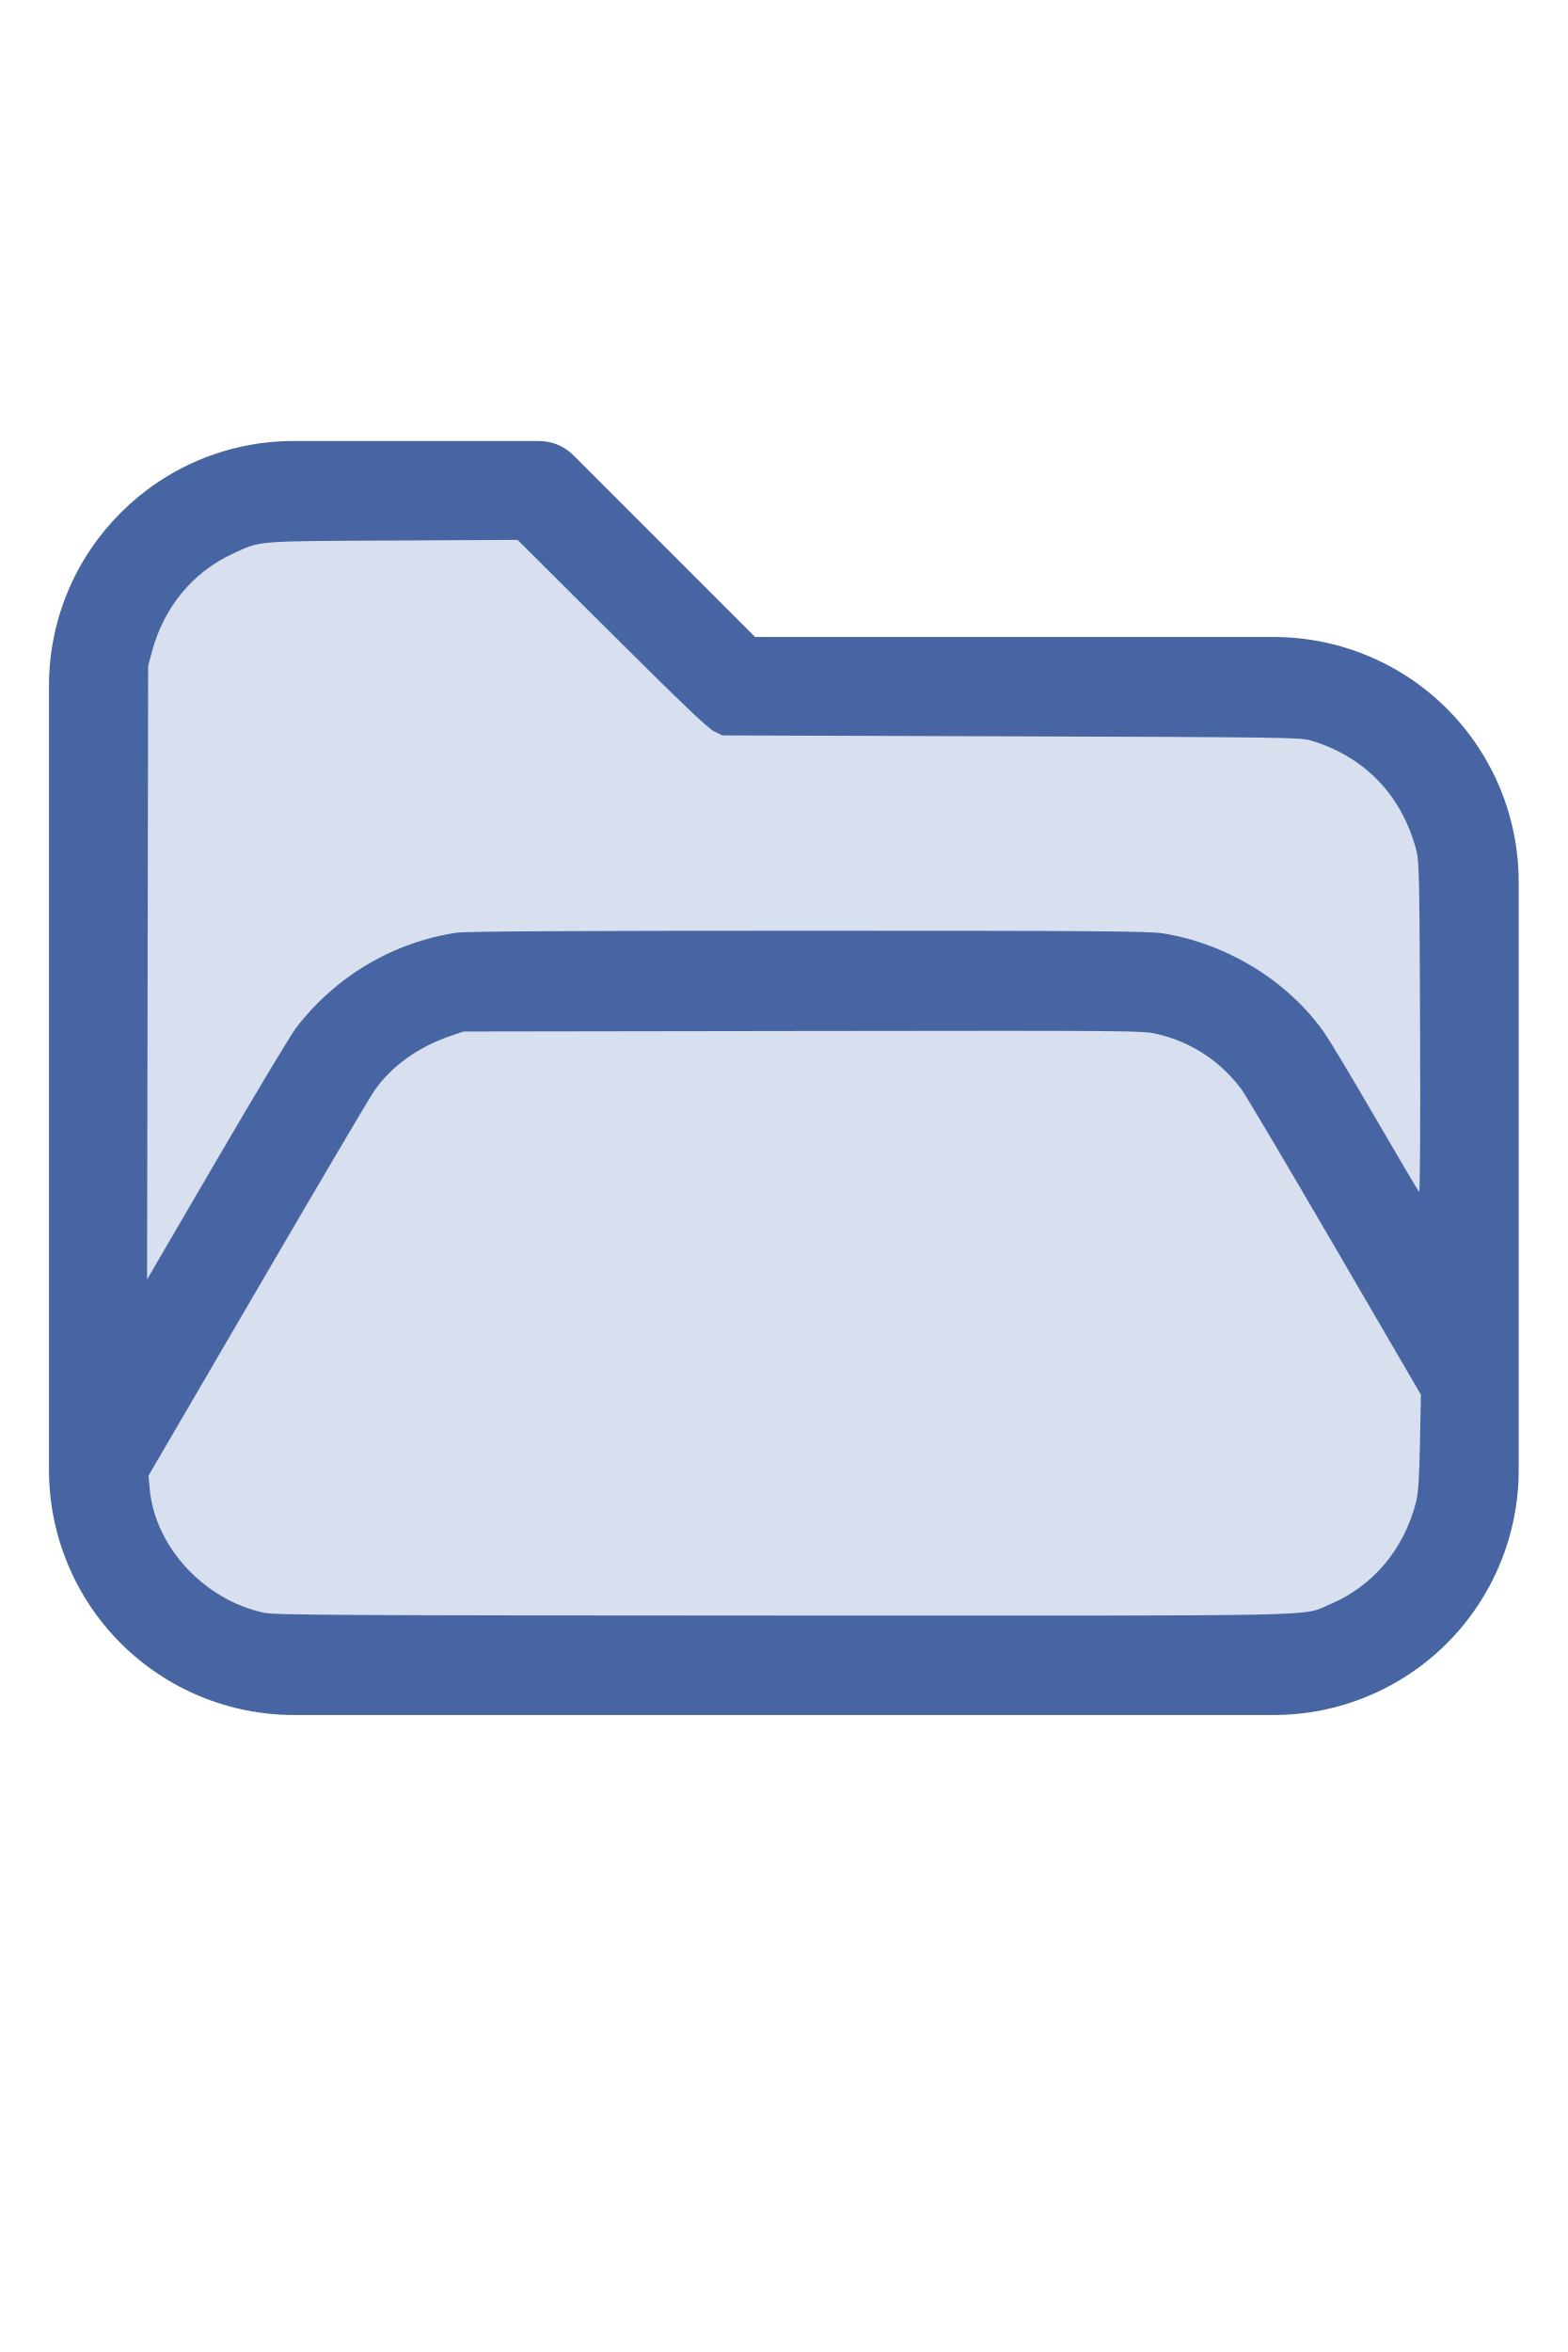
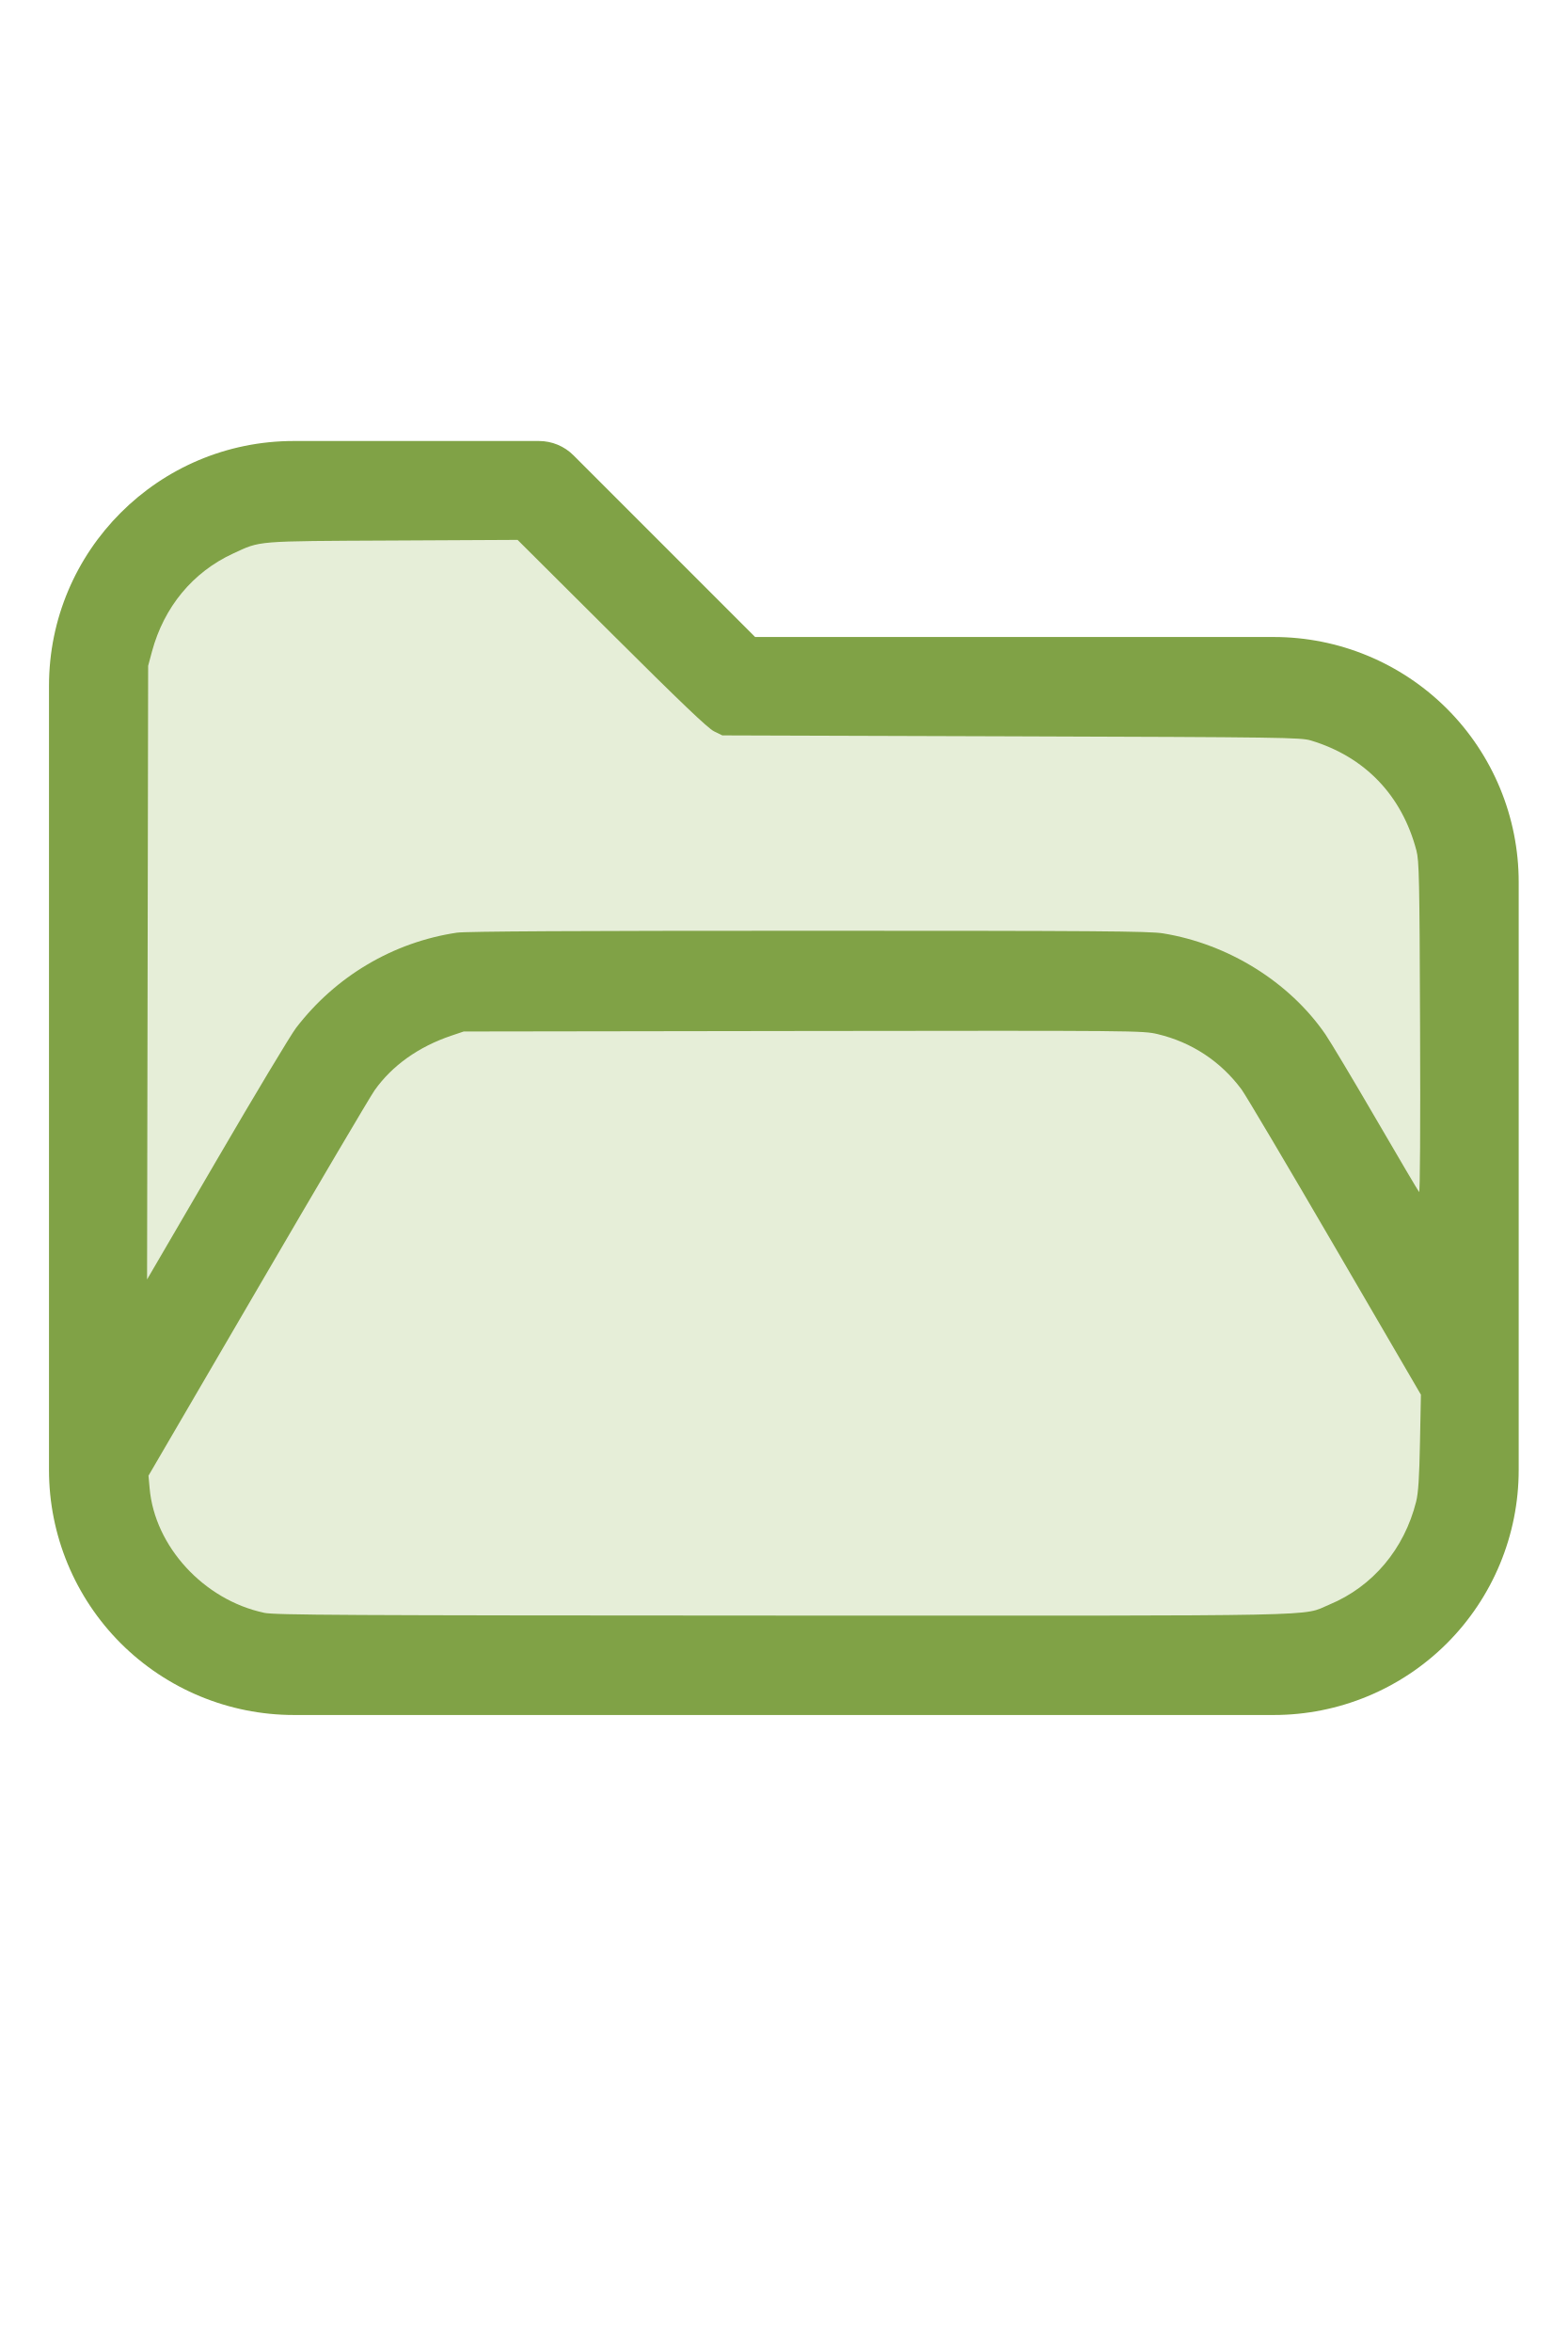
<svg xmlns="http://www.w3.org/2000/svg" version="1.1" width="16" height="24" viewBox="0 0 32 32" xml:space="preserve">
-   <g style="fill:#4665A2;">
+   <g style="fill:#80A246;">
    <path d="M1,5.998l0,16.002c-0,1.326 0.527,2.598 1.464,3.536c0.938,0.937 2.21,1.464 3.536,1.464c5.322,0 14.678,-0 20,0c1.326,0 2.598,-0.527 3.536,-1.464c0.937,-0.938 1.464,-2.21 1.464,-3.536c0,-3.486 0,-8.514 0,-12c0,-1.326 -0.527,-2.598 -1.464,-3.536c-0.938,-0.937 -2.21,-1.464 -3.536,-1.464c-0,0 -10.586,0 -10.586,0c0,-0 -3.707,-3.707 -3.707,-3.707c-0.187,-0.188 -0.442,-0.293 -0.707,-0.293l-5.002,0c-2.76,0 -4.998,2.238 -4.998,4.998Zm28,14.415l-3.456,-5.925c-0.538,-0.921 -1.524,-1.488 -2.591,-1.488c-0,0 -12.905,0 -12.906,0c-1.067,0 -2.053,0.567 -2.591,1.488l-4.453,7.635c0.03,0.751 0.342,1.465 0.876,1.998c0.562,0.563 1.325,0.879 2.121,0.879l20,0c0.796,0 1.559,-0.316 2.121,-0.879c0.563,-0.562 0.879,-1.325 0.879,-2.121l0,-1.587Zm0,-3.969l0,-6.444c0,-0.796 -0.316,-1.559 -0.879,-2.121c-0.562,-0.563 -1.325,-0.879 -2.121,-0.879c-7.738,0 -11,0 -11,0c-0.265,0 -0.52,-0.105 -0.707,-0.293c-0,0 -3.707,-3.707 -3.707,-3.707c-0,0 -4.588,0 -4.588,0c-1.656,0 -2.998,1.342 -2.998,2.998l0,12.16l2.729,-4.677c0.896,-1.536 2.54,-2.481 4.318,-2.481c3.354,0 9.552,0 12.906,0c1.778,0 3.422,0.945 4.318,2.481l1.729,2.963Z" id="path2" />
  </g>
-   <g style="fill:#D8DFEE;stroke-width:0;">
+   <g style="fill:#E6EED8;stroke-width:0;">
    <path d="M 5.388,24.913 C 4.16,24.651 3.157,23.559 3.054,22.371 L 3.031,22.116 5.261,18.294 C 6.487,16.191 7.56,14.373 7.645,14.253 8.004,13.746 8.542,13.363 9.21,13.137 l 0.255,-0.086 6.929,-0.01 c 6.805,-0.009 6.935,-0.008 7.234,0.063 0.696,0.165 1.29,0.557 1.715,1.13 0.082,0.11 0.939,1.557 1.905,3.215 l 1.756,3.014 -0.019,0.972 c -0.014,0.725 -0.034,1.032 -0.078,1.209 -0.243,0.971 -0.887,1.735 -1.772,2.103 -0.588,0.244 0.247,0.227 -11.162,0.224 -9.028,-0.003 -10.364,-0.01 -10.586,-0.057 z" id="path199" />
    <path d="M 3.013,11.85 3.024,5.588 3.102,5.297 C 3.348,4.386 3.936,3.676 4.757,3.297 5.329,3.033 5.181,3.045 8.013,3.031 l 2.552,-0.013 1.919,1.911 c 1.404,1.398 1.964,1.933 2.089,1.995 l 0.171,0.084 5.898,0.019 c 5.553,0.018 5.91,0.023 6.116,0.085 1.102,0.332 1.857,1.118 2.154,2.244 0.056,0.214 0.064,0.564 0.075,3.622 0.008,2.032 -5.42e-4,3.371 -0.02,3.349 -0.018,-0.02 -0.414,-0.691 -0.88,-1.492 -0.466,-0.801 -0.931,-1.578 -1.033,-1.727 -0.736,-1.069 -1.984,-1.844 -3.316,-2.06 -0.28,-0.045 -1.345,-0.053 -7.239,-0.053 -4.714,-1.09e-4 -6.993,0.012 -7.172,0.039 -1.3,0.193 -2.477,0.89 -3.284,1.944 -0.108,0.141 -0.836,1.353 -1.618,2.695 L 3.002,18.111 Z" id="path201" />
  </g>
</svg>
